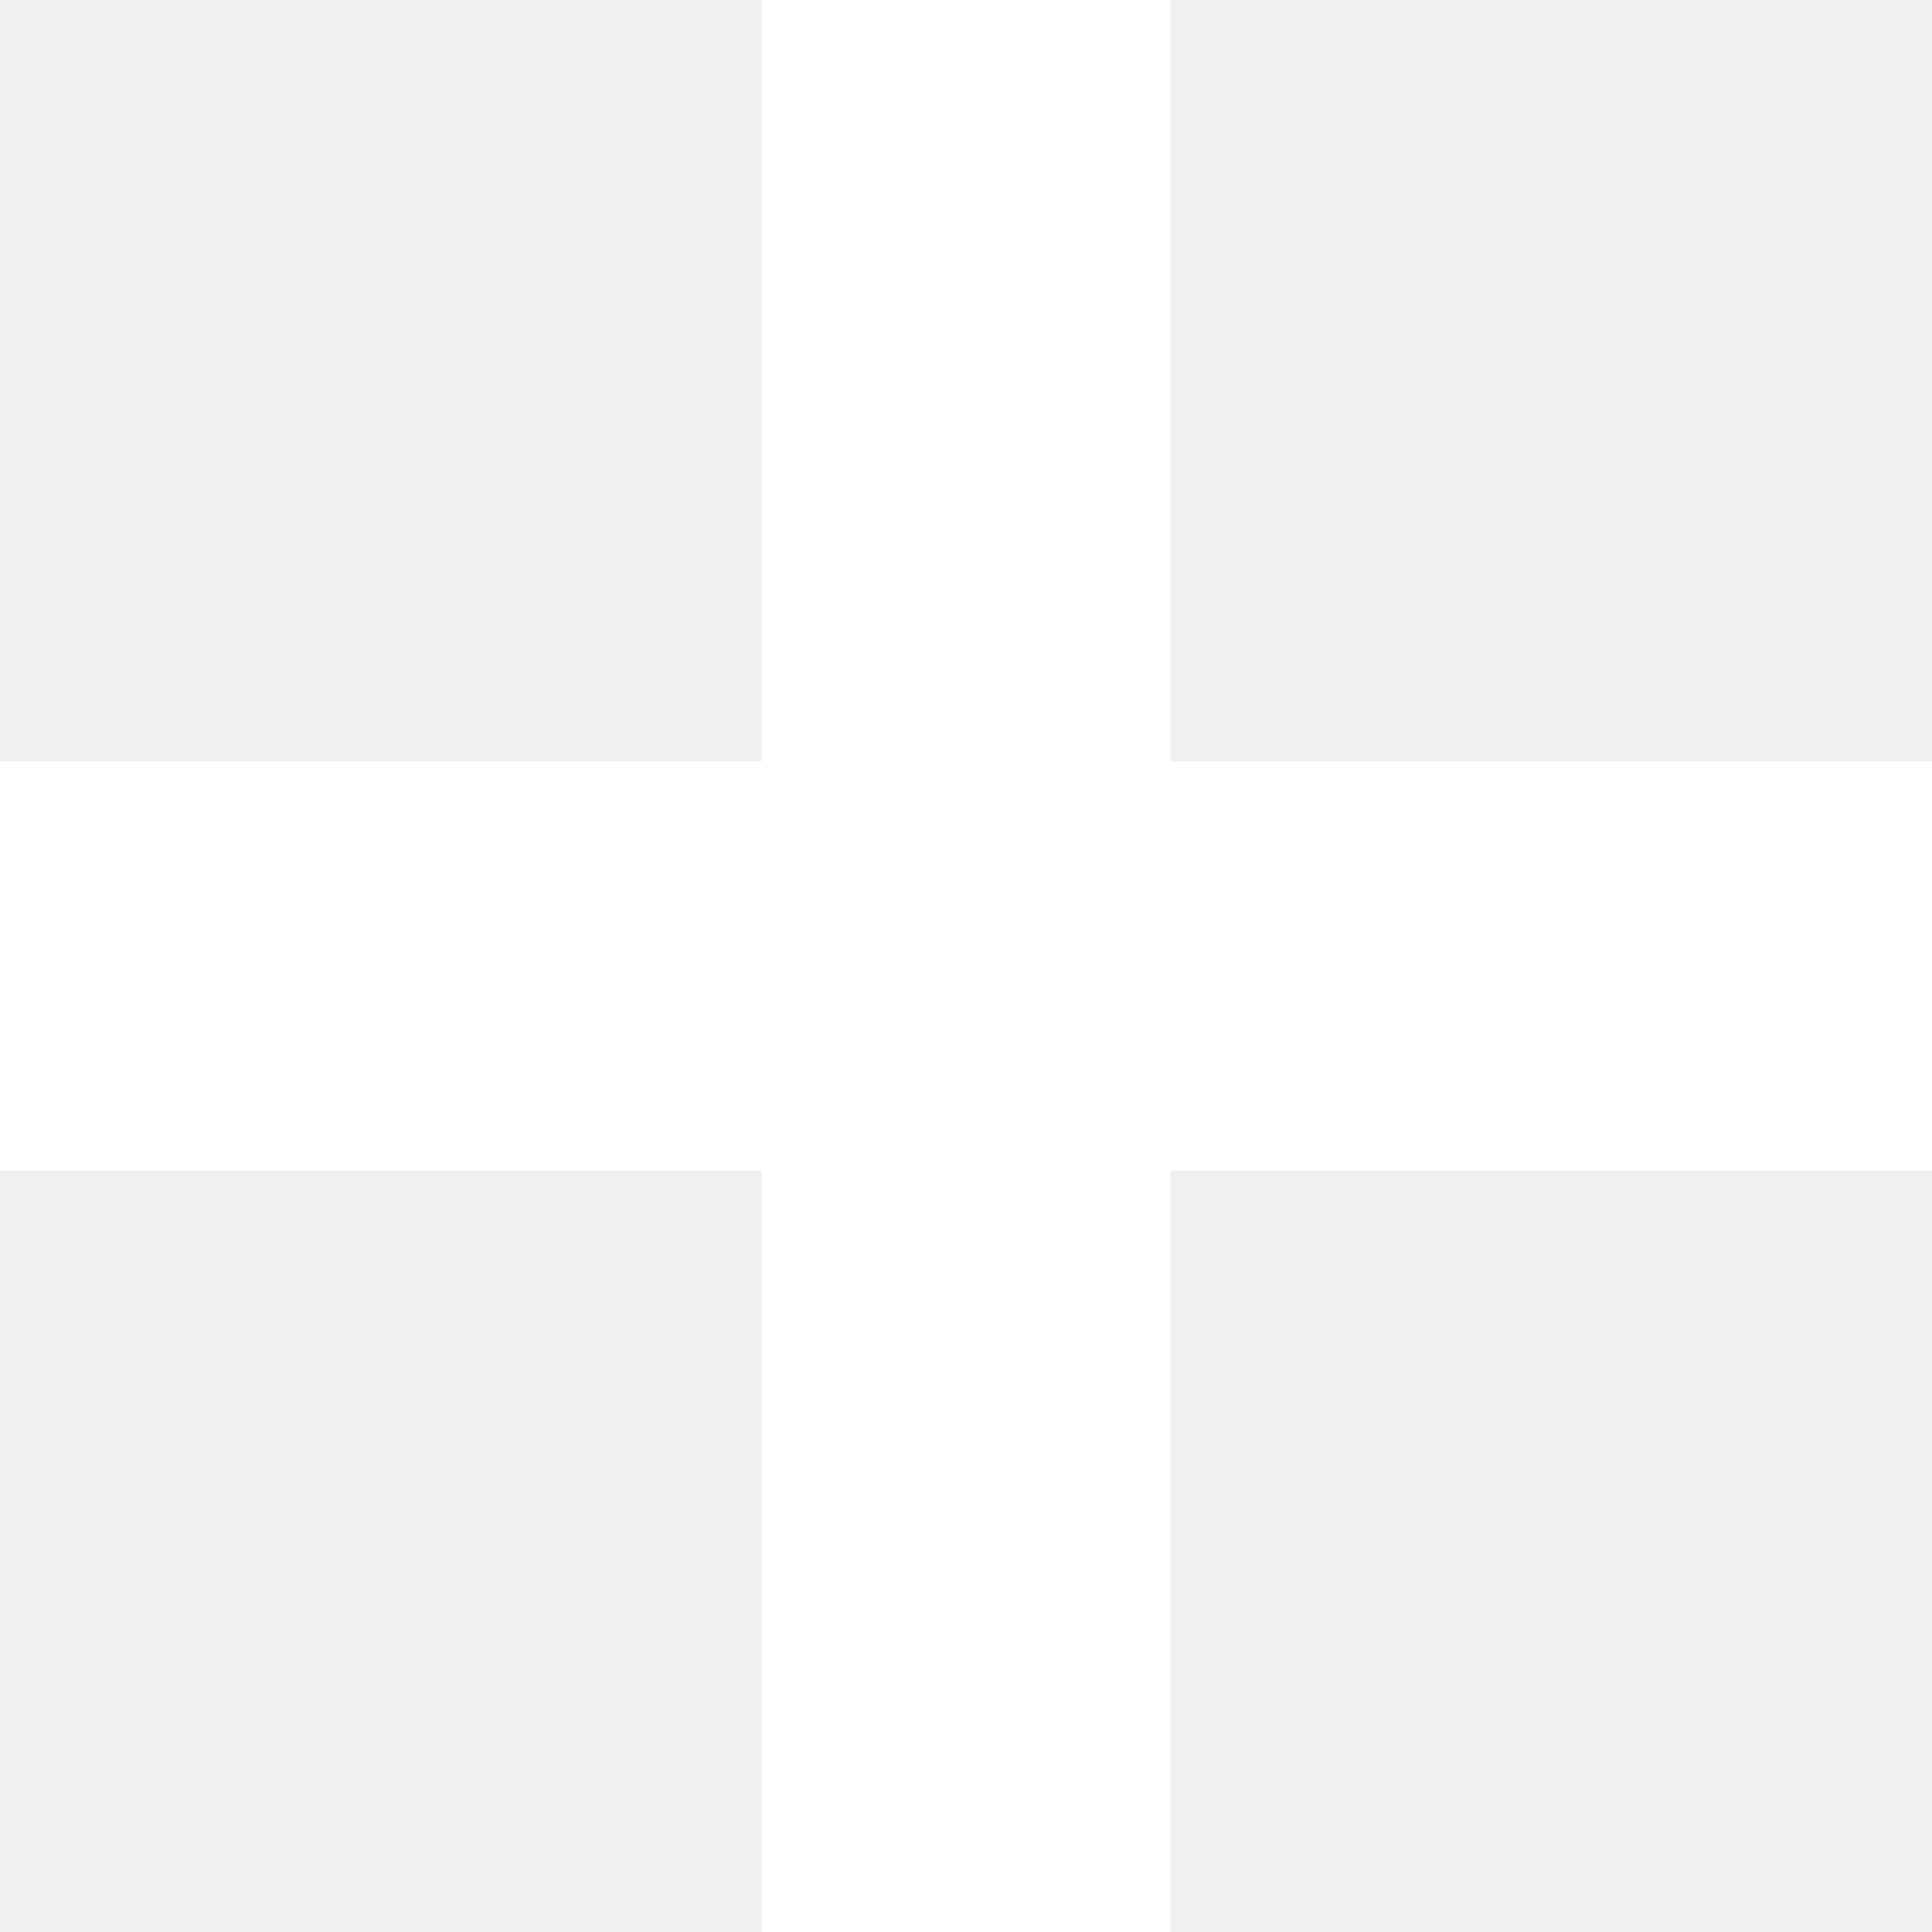
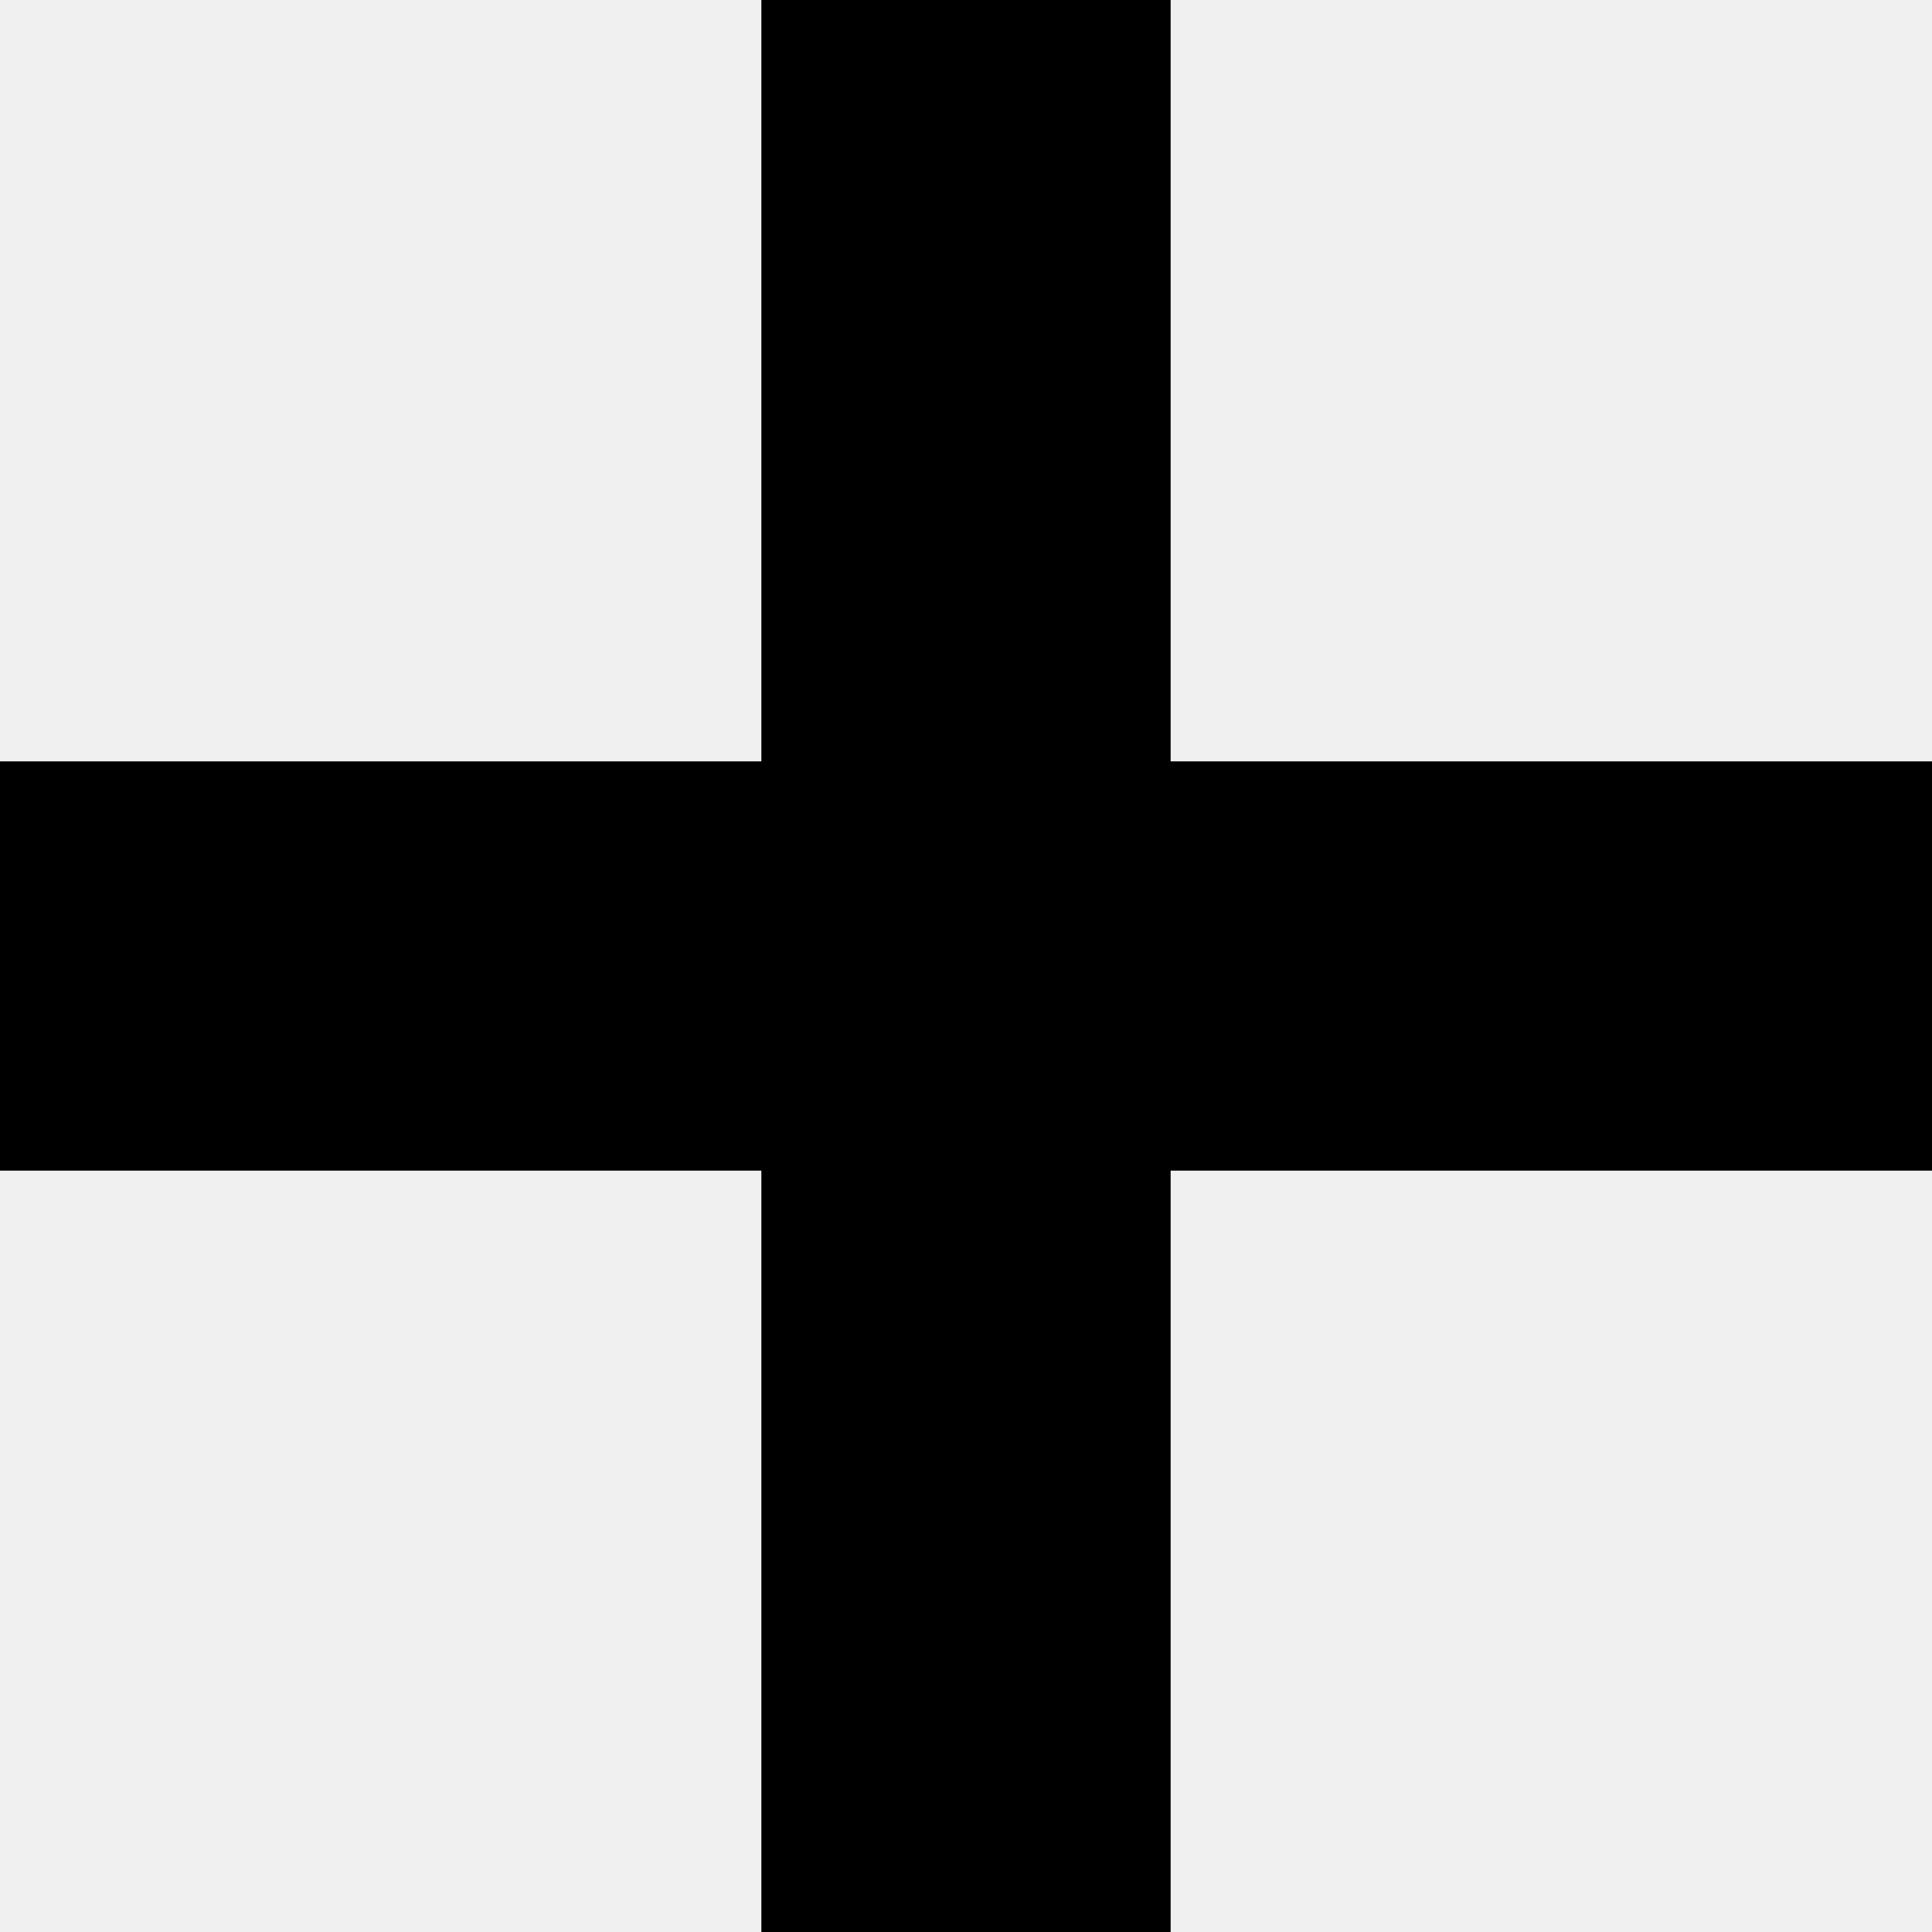
<svg xmlns="http://www.w3.org/2000/svg" width="12" height="12" viewBox="0 0 12 12" fill="none">
-   <path d="M7.271 4.729H12V7.271H7.271V12H4.729V7.271H0V4.729H4.729V0H7.271V4.729Z" fill="white" />
+   <path d="M7.271 4.729H12V7.271H7.271V12H4.729V7.271H0V4.729H4.729V0H7.271V4.729Z" fill="#000" />
</svg>
